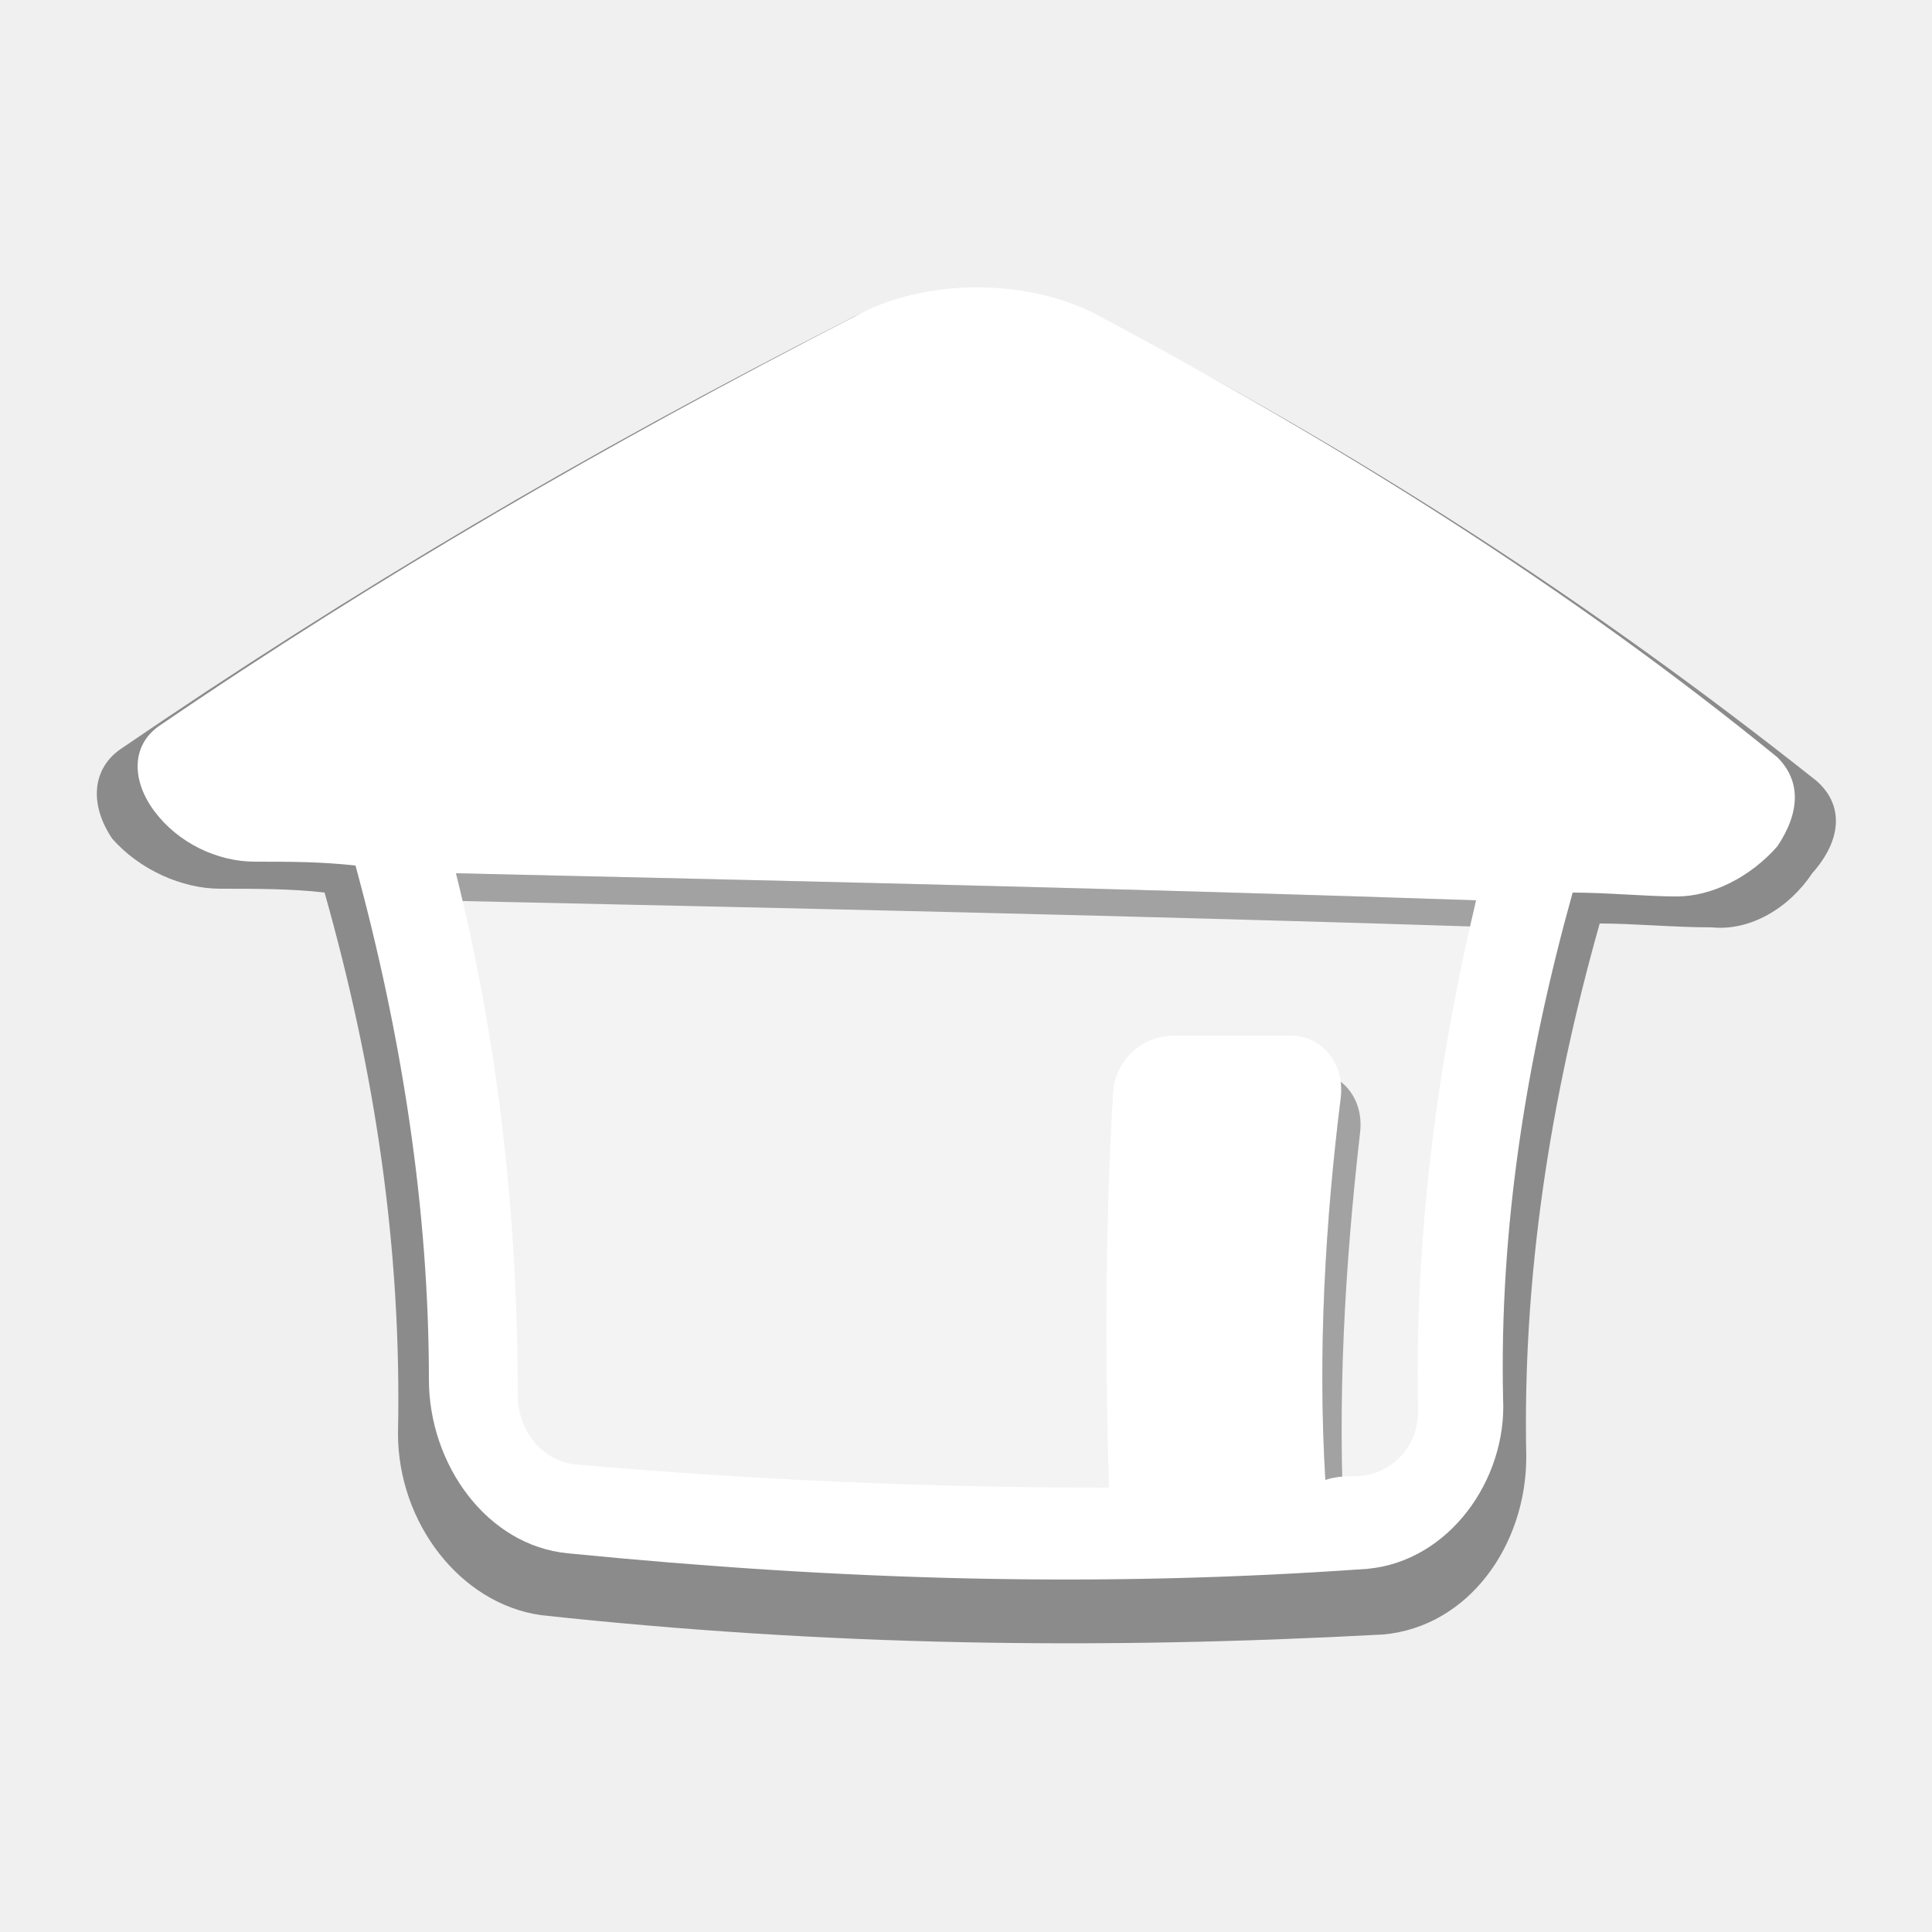
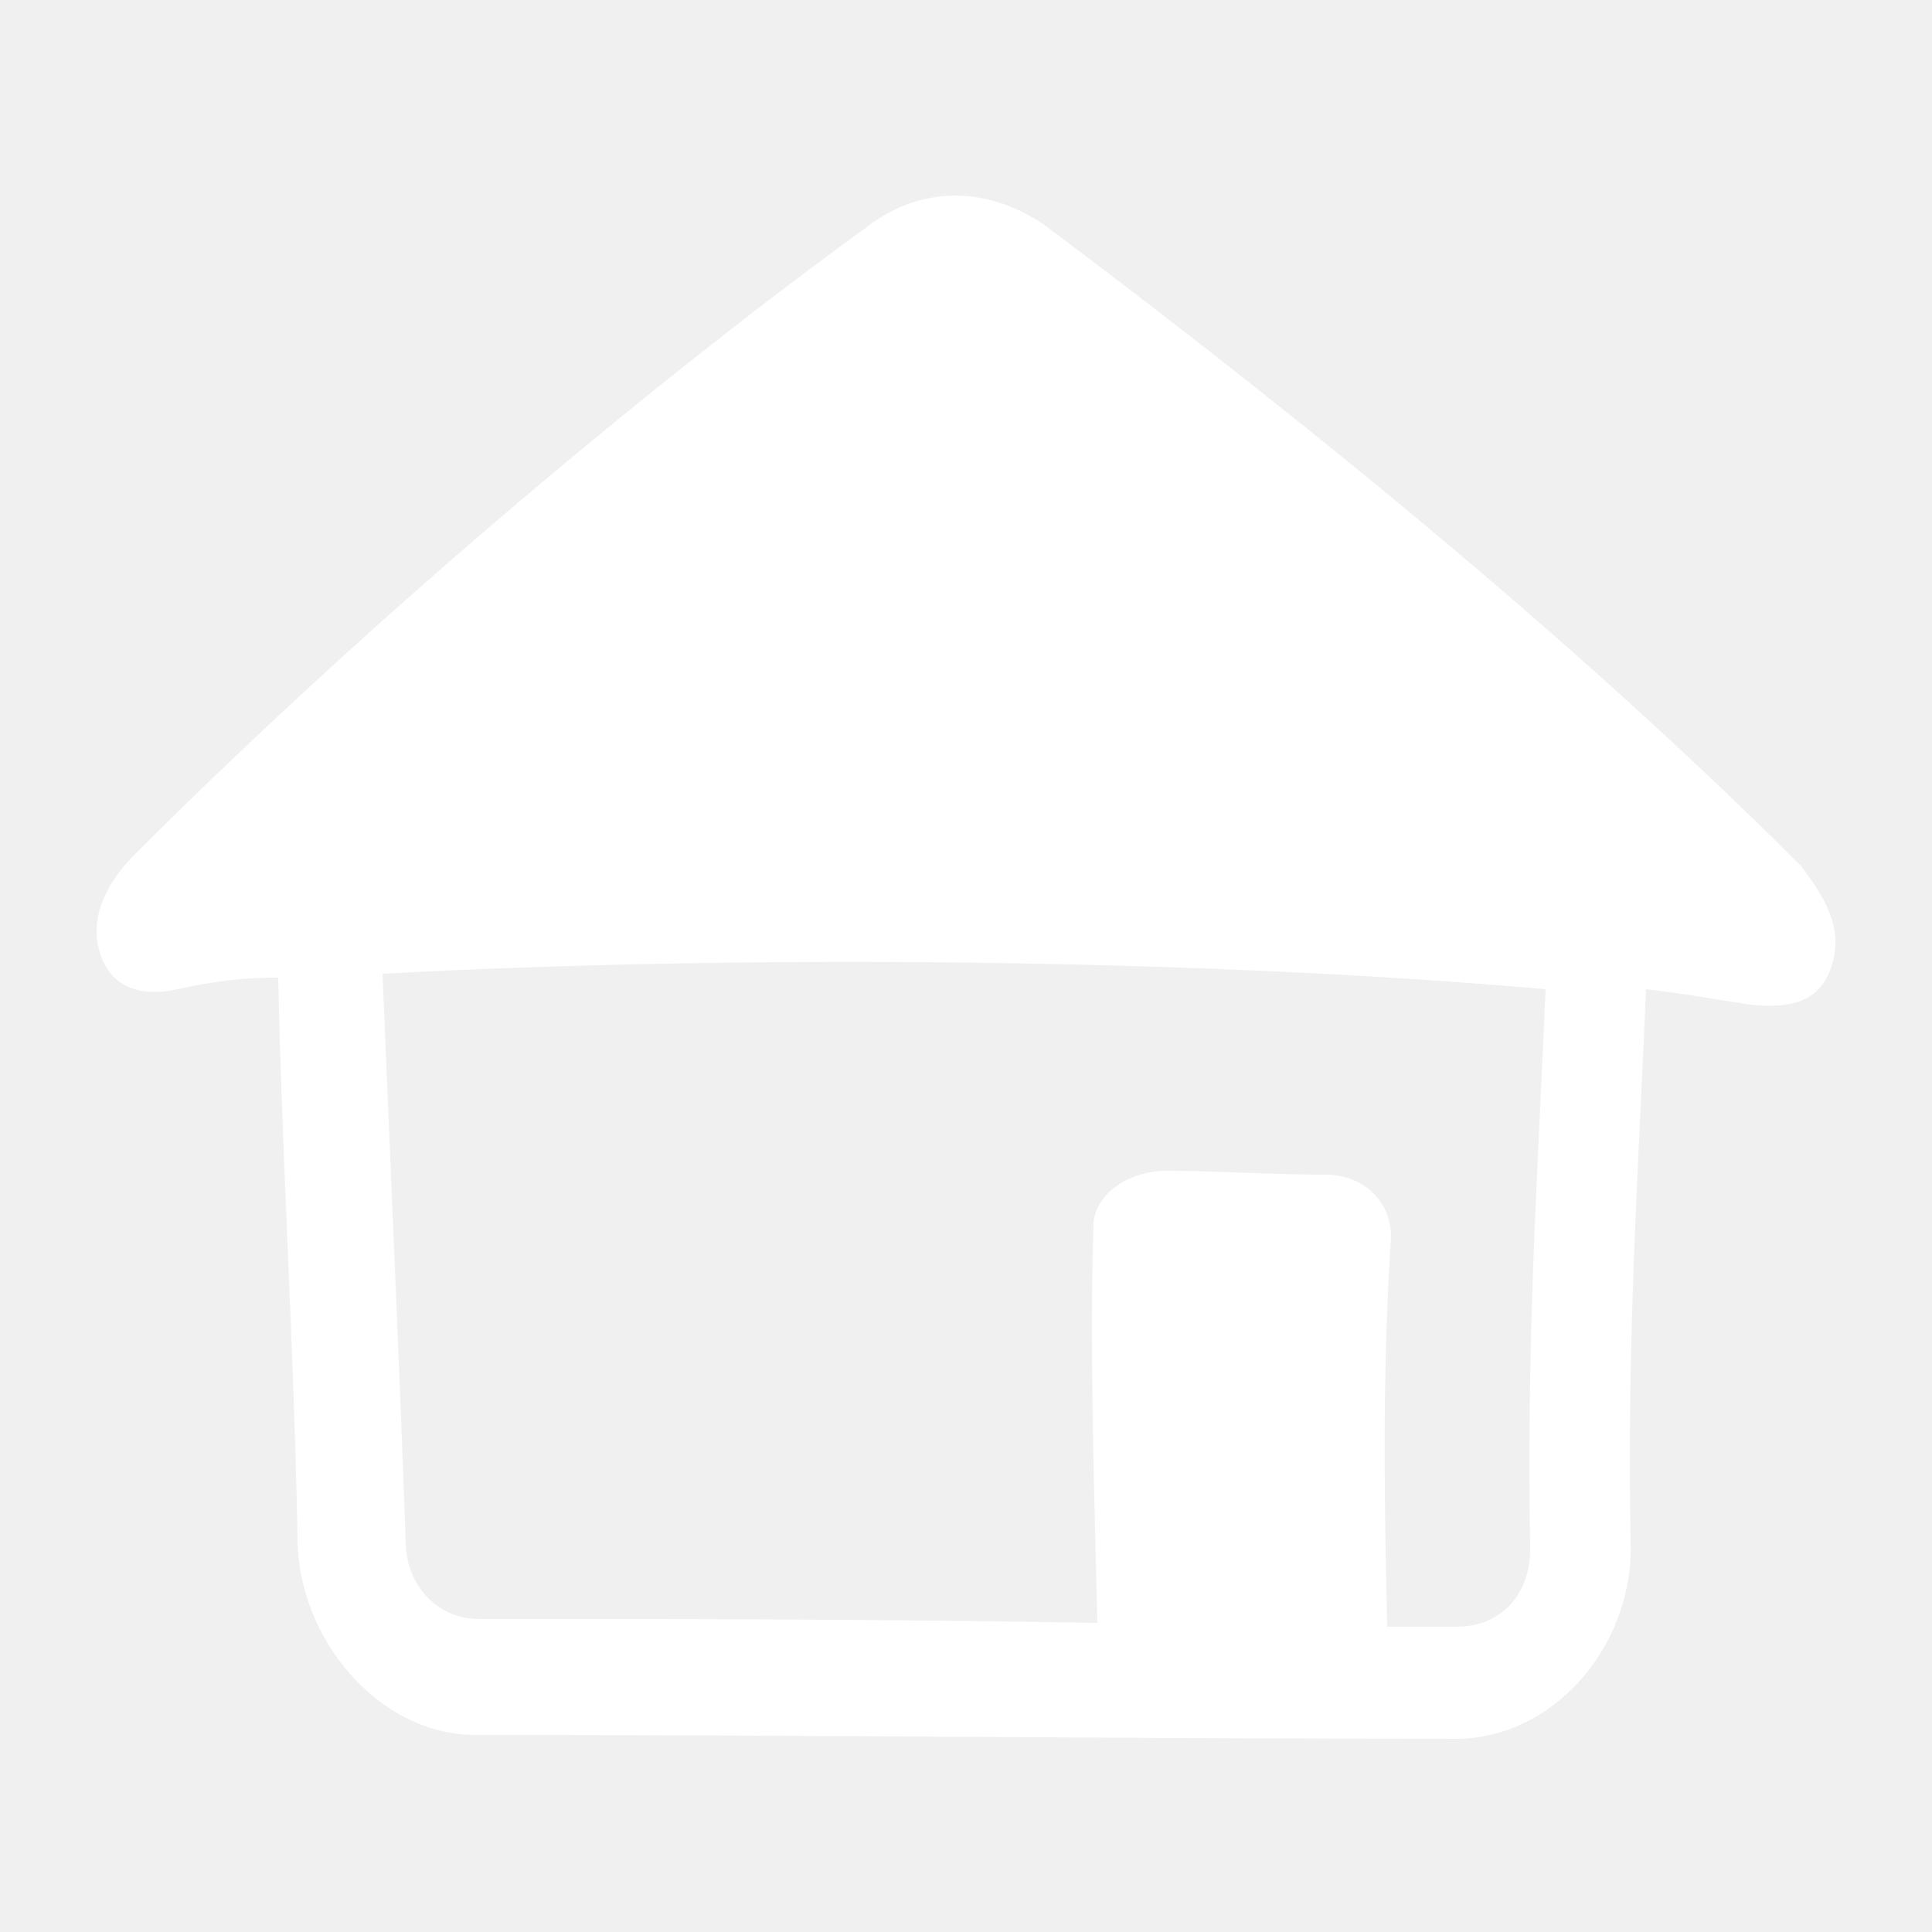
- <svg xmlns="http://www.w3.org/2000/svg" version="1.0" id="Layer_1" x="0px" y="0px" viewBox="0 0 50 50" enable-background="new 0 0 50 50" xml:space="preserve">
-   <g id="New_Symbol_68">
-     <g id="XMLID_9_">
-       <g id="Shopper_icon_2_">
-         <path opacity="0.5" fill="#262626" enable-background="new    " d="M47,20.2c-5.8-4.6-11.8-8.5-18.6-12c-1.9-0.9-4.7-0.9-6.5,0.1     c-6.7,3.4-12.8,7-18.8,11.1c-0.7,0.5-0.8,1.4-0.2,2.3C3.6,22.5,4.7,23,5.7,23c0.9,0,1.9,0,2.7,0.1c1.3,4.6,2,9.2,1.9,14     c0,2.3,1.6,4.4,3.7,4.7c7.4,0.8,14.4,0.9,21.8,0.5c2.2-0.2,3.7-2.3,3.7-4.6c-0.1-4.6,0.6-9.2,1.9-13.8c0.9,0,1.9,0.1,2.9,0.1     c1,0.1,2-0.5,2.6-1.4C47.7,21.7,47.7,20.8,47,20.2z M37.3,37.9c0,0.9-0.6,1.7-1.5,1.8c-0.3,0-0.7,0-1,0.1c-0.2-3.5,0-7,0.4-10.5     c0.1-0.9-0.5-1.6-1.4-1.6c-1.2,0-1.9,0-3.2,0c-0.9,0-1.6,0.8-1.7,1.7c-0.2,3.5-0.2,7.1-0.1,10.6c-4.8,0-9.6-0.2-14.5-0.6     c-0.9-0.1-1.6-0.9-1.6-1.9c0-4.7-0.5-9.6-1.6-14.2c9.2,0.2,18.5,0.4,27.7,0.7C37.8,28.5,37.2,33.1,37.3,37.9z" />
-         <path fill="#FFFFFF" d="M46,19.6c-5.4-4.4-11.3-8.1-17.7-11.5c-1.8-0.9-4.4-0.9-6.2,0.1c-6.4,3.3-12.3,6.7-18,10.6     C3.4,19.3,3.4,20.2,4,21c0.6,0.8,1.6,1.3,2.6,1.3c0.9,0,1.7,0,2.6,0.1c1.2,4.4,1.9,8.9,1.9,13.3c0,2.2,1.5,4.3,3.6,4.5     c7.1,0.7,13.7,0.9,20.7,0.4c2.1-0.2,3.6-2.3,3.5-4.4c-0.1-4.4,0.6-8.8,1.8-13.1c0.9,0,1.9,0.1,2.7,0.1c0.9,0,1.9-0.5,2.6-1.3     C46.6,21,46.6,20.2,46,19.6z M36.7,36.5c0,0.9-0.6,1.6-1.5,1.7c-0.3,0-0.6,0-0.9,0.1c-0.2-3.3,0-6.7,0.4-9.9     c0.1-0.9-0.5-1.6-1.3-1.6c-1.2,0-1.9,0-3,0c-0.9,0-1.6,0.7-1.6,1.6c-0.2,3.3-0.2,6.8-0.1,10.1c-4.6,0-9.2-0.2-13.8-0.6     c-0.9-0.1-1.5-0.9-1.5-1.8c0-4.6-0.5-9.1-1.6-13.5c8.8,0.2,17.6,0.4,26.4,0.7C37.2,27.5,36.6,32,36.7,36.5z" />
-         <path opacity="0.2" fill="#FFFFFF" enable-background="new    " d="M36.7,36.5c0,0.9-0.6,1.6-1.5,1.7c-0.3,0-0.6,0-0.9,0.1     c-0.2-3.3,0-6.7,0.4-9.9c0.1-0.9-0.5-1.6-1.3-1.6c-1.2,0-1.9,0-3,0c-0.9,0-1.6,0.7-1.6,1.6c-0.2,3.3-0.2,6.8-0.1,10.1     c-4.6,0-9.2-0.2-13.8-0.6c-0.9-0.1-1.5-0.9-1.5-1.8c0-4.6-0.5-9.1-1.6-13.5c8.8,0.2,17.6,0.4,26.4,0.7     C37.2,27.5,36.6,32,36.7,36.5z" />
-       </g>
-     </g>
-   </g>
+ <svg xmlns="http://www.w3.org/2000/svg" version="1.0" id="Layer_1" x="0px" y="0px" width="50px" height="50px" viewBox="0 0 50 50" enable-background="new 0 0 50 50" xml:space="preserve">
+   <path fill="#FFFFFF" d="M46.6,22.4C40,15.8,32.2,9.7,27,5.8c-1.5-1-3.2-1-4.6,0.1c-5.1,3.7-12.4,9.7-18.9,16.2  c-0.8,0.8-1.2,1.7-0.9,2.6s1.1,1.1,2,0.9c0.9-0.2,1.7-0.3,2.6-0.3c0.1,4.8,0.4,9.3,0.5,14.5c0,2.6,2.1,5.1,4.6,5.1  C21,44.9,29.3,45,37.8,45c2.6-0.1,4.5-2.6,4.4-5.1c-0.1-5.3,0.2-9.6,0.4-14.3c0.9,0.1,2,0.3,2.7,0.4c0.9,0.1,1.8,0,2.1-1  C47.7,24.1,47.3,23.3,46.6,22.4z M39.6,40.1c0,1.1-0.7,2-1.9,2c-0.6,0-1.4,0-1.8,0c-0.1-4.1-0.1-7,0.1-10.1c0-0.9-0.7-1.6-1.7-1.6  c-1.4,0-2.8-0.1-4.1-0.1c-1.1,0-1.9,0.7-1.9,1.4c-0.1,2.9,0,6.3,0.1,10.3c-5.8-0.1-10.4-0.1-16-0.1c-1.1,0-1.9-0.9-1.9-2  c-0.2-5.5-0.4-9.8-0.6-14.7c9.3-0.5,21-0.4,30.1,0.4C39.8,30.3,39.5,34.6,39.6,40.1z" />
</svg>
